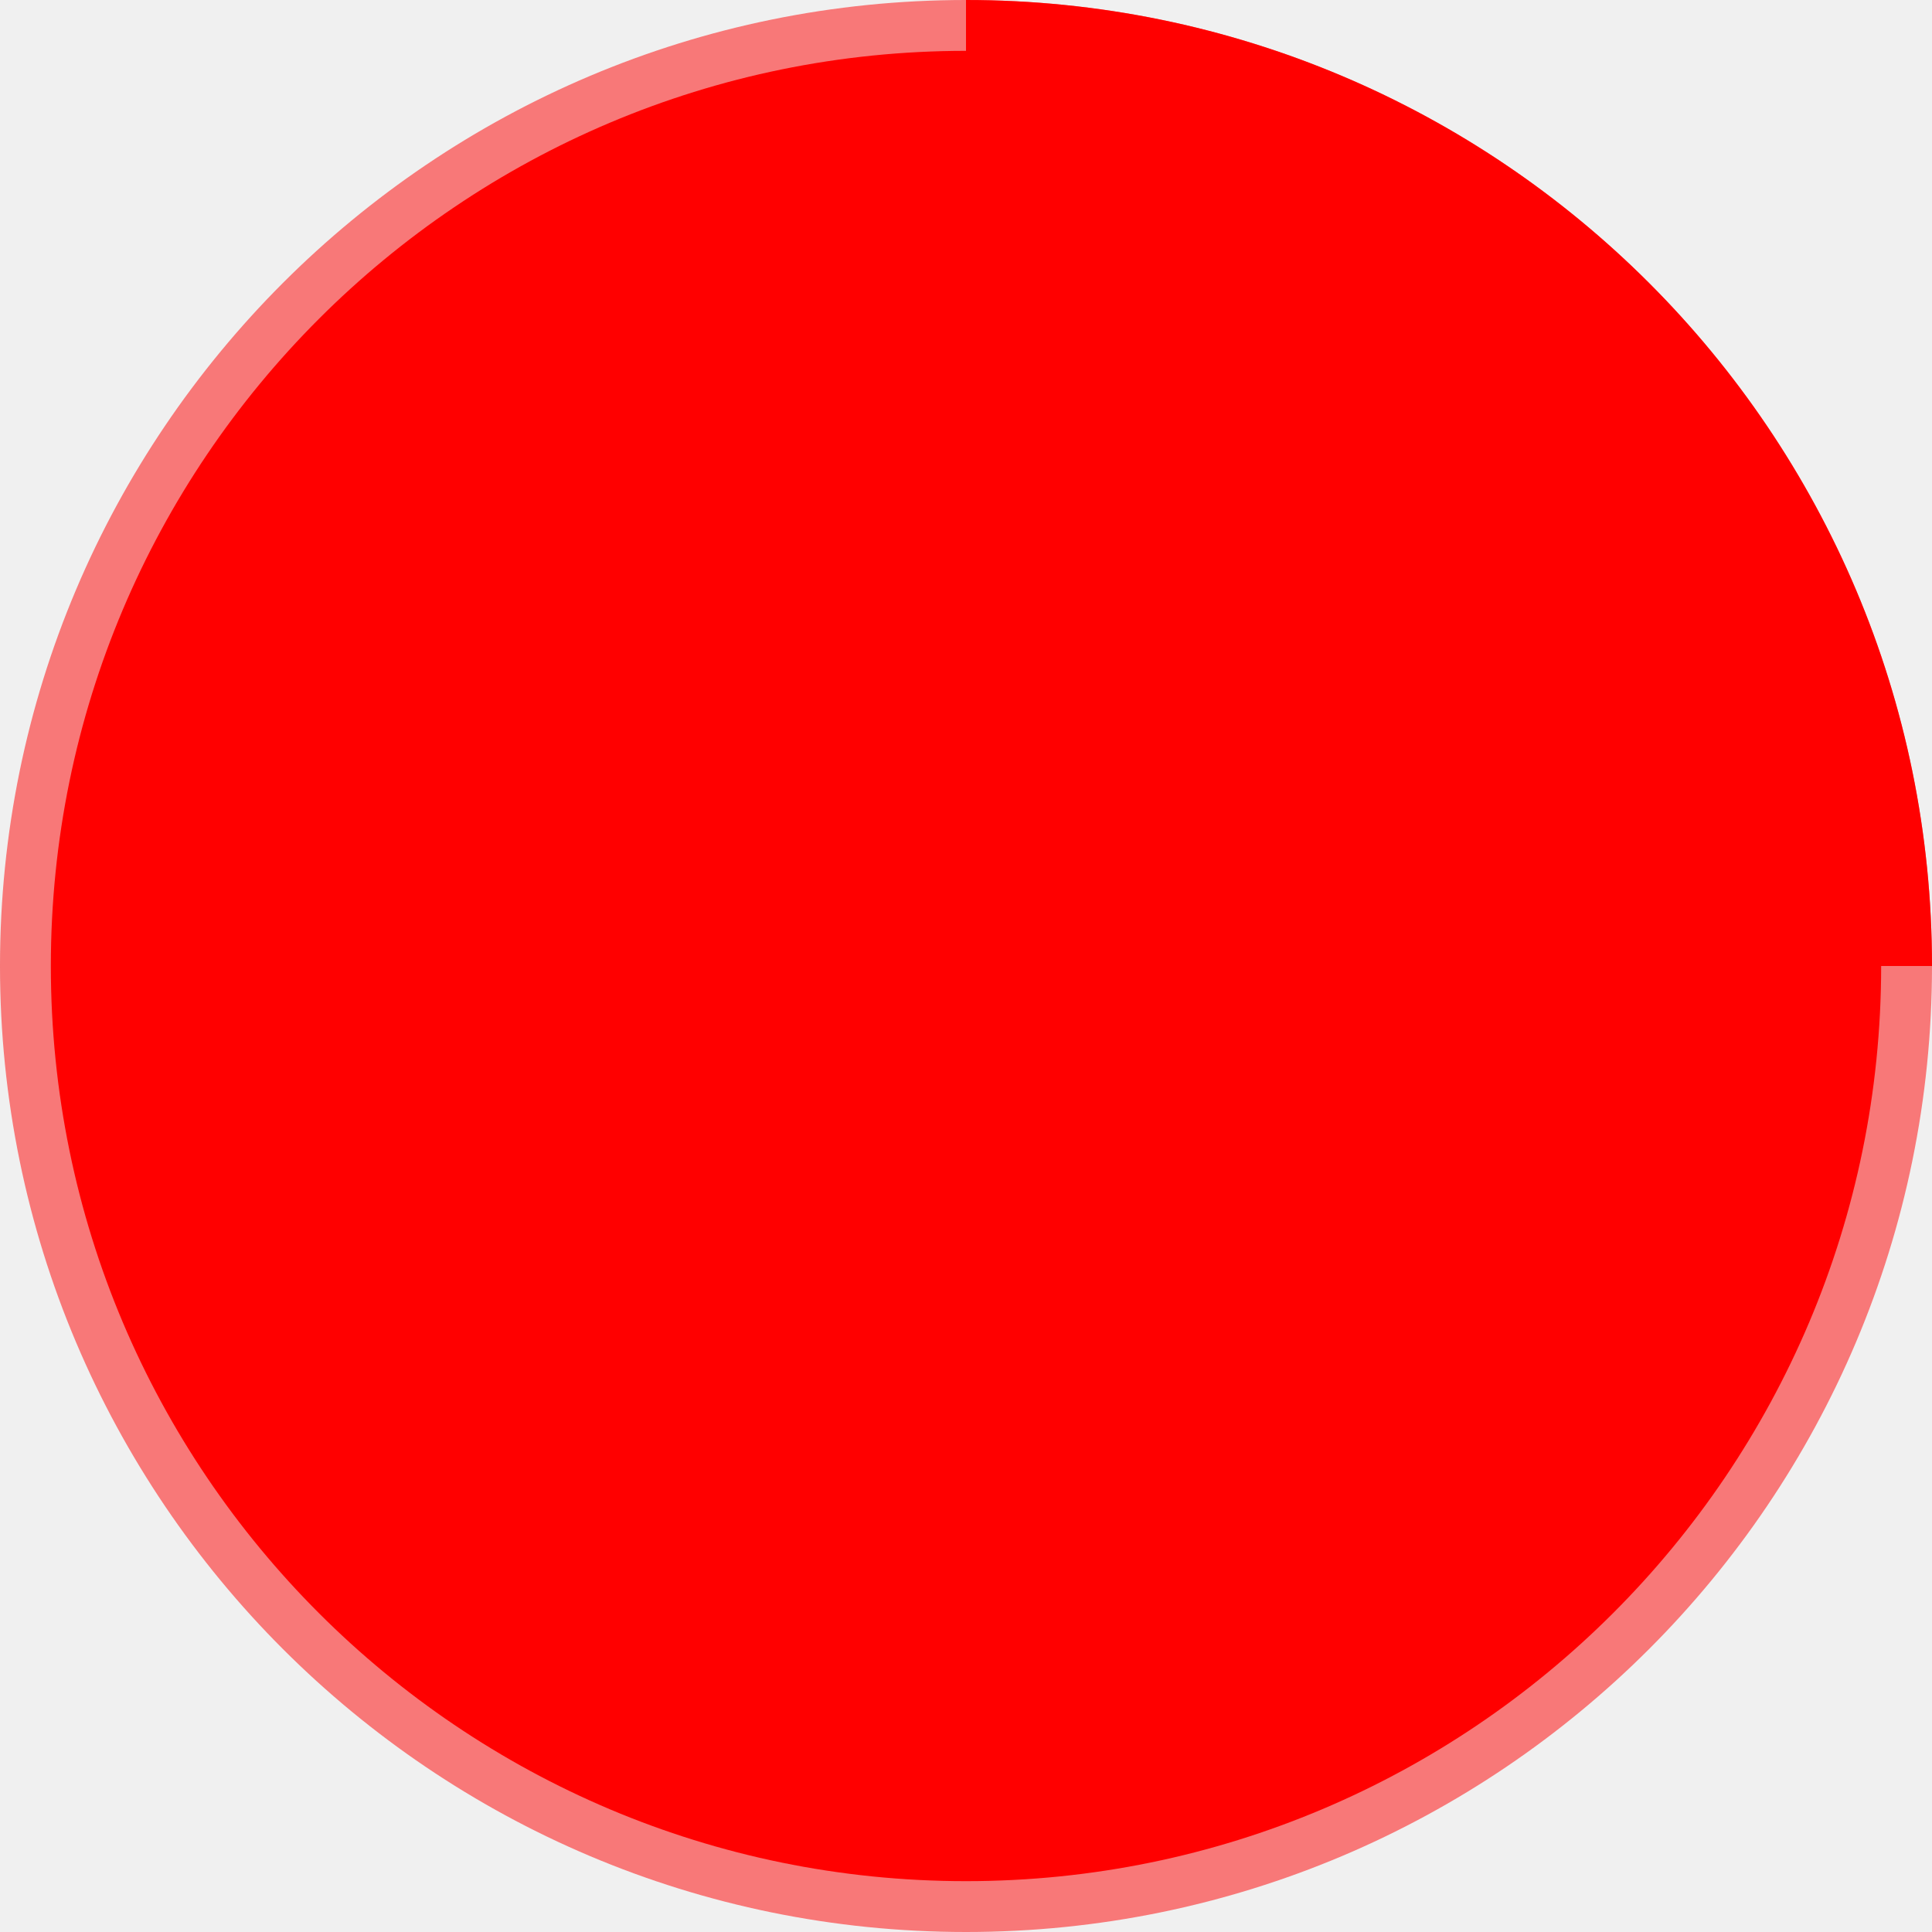
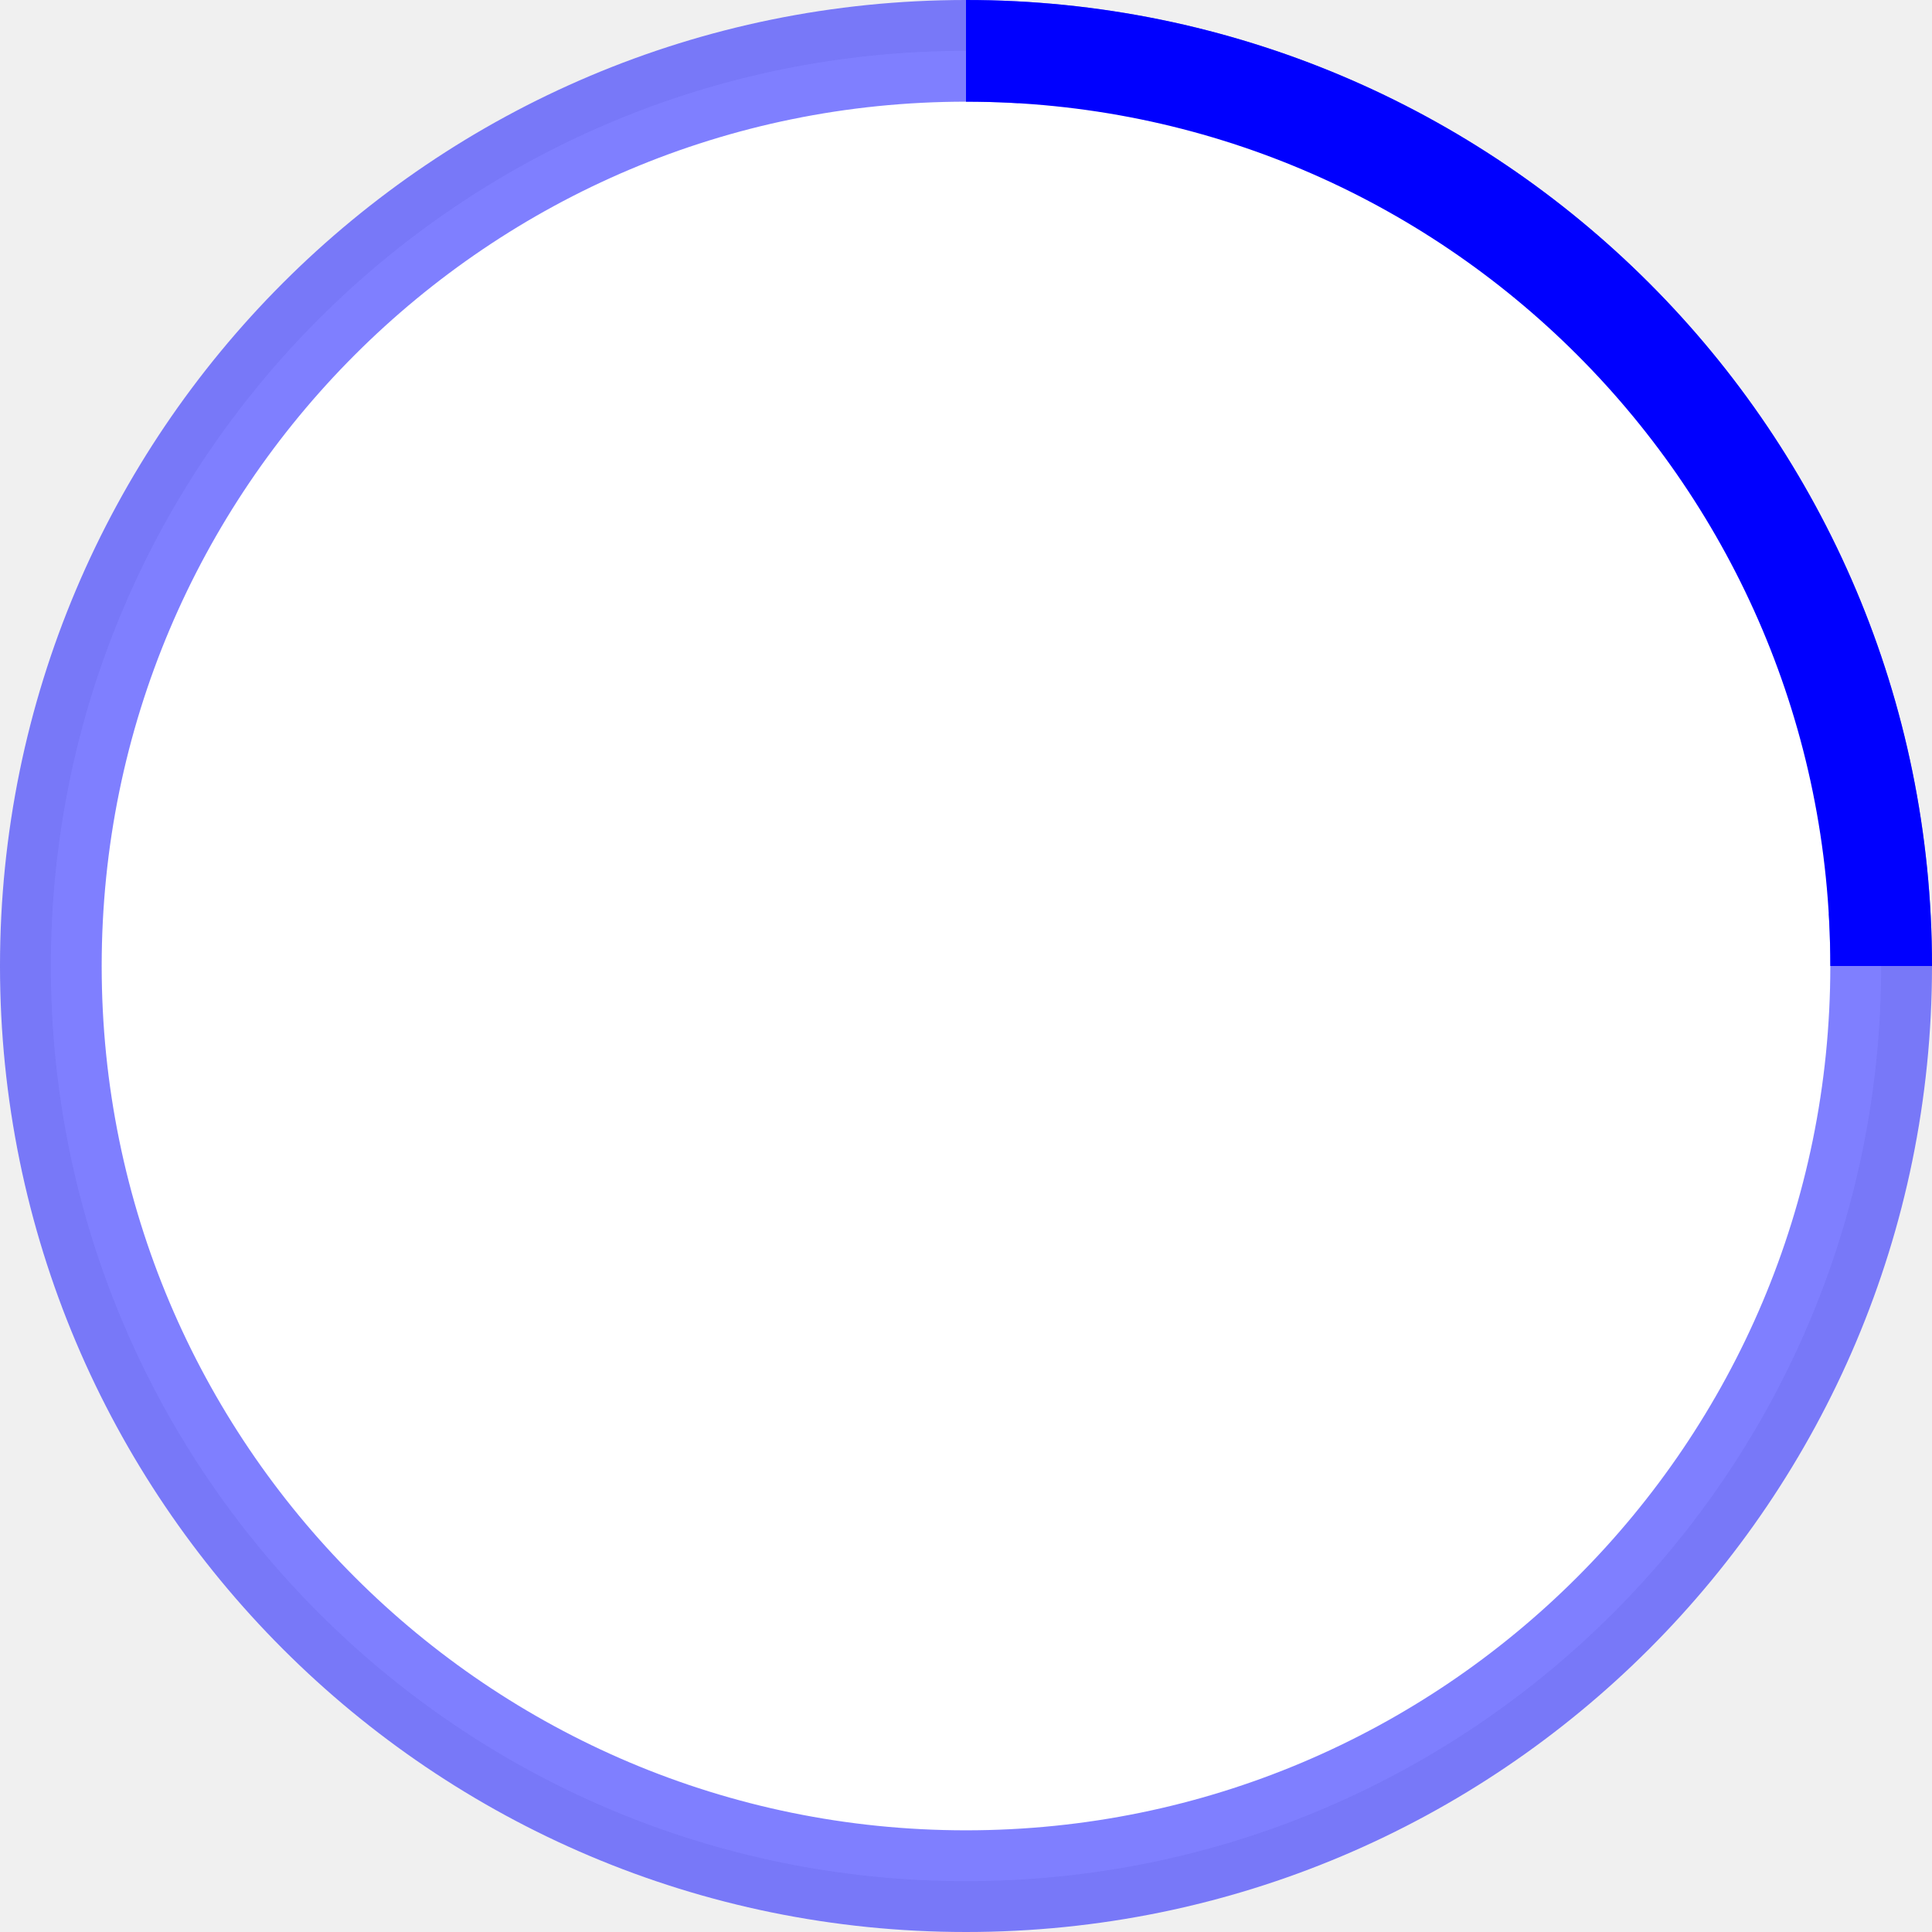
- <svg xmlns="http://www.w3.org/2000/svg" width="38" height="38" viewBox="0 0 38 38" stroke="red">
-   <g fill="red" fill-rule="evenodd">
+ <svg xmlns="http://www.w3.org/2000/svg" width="38" height="38" viewBox="0 0 38 38" stroke="blue">
+   <g fill="white" fill-rule="evenodd">
    <g transform="translate(1 1)" stroke-width="2">
      <circle stroke-opacity=".5" cx="18" cy="18" r="18" />
      <path d="M36 18c0-9.94-8.06-18-18-18">
        <animateTransform attributeName="transform" type="rotate" from="0 18 18" to="360 18 18" dur="1s" repeatCount="indefinite" />
      </path>
    </g>
  </g>
</svg>
